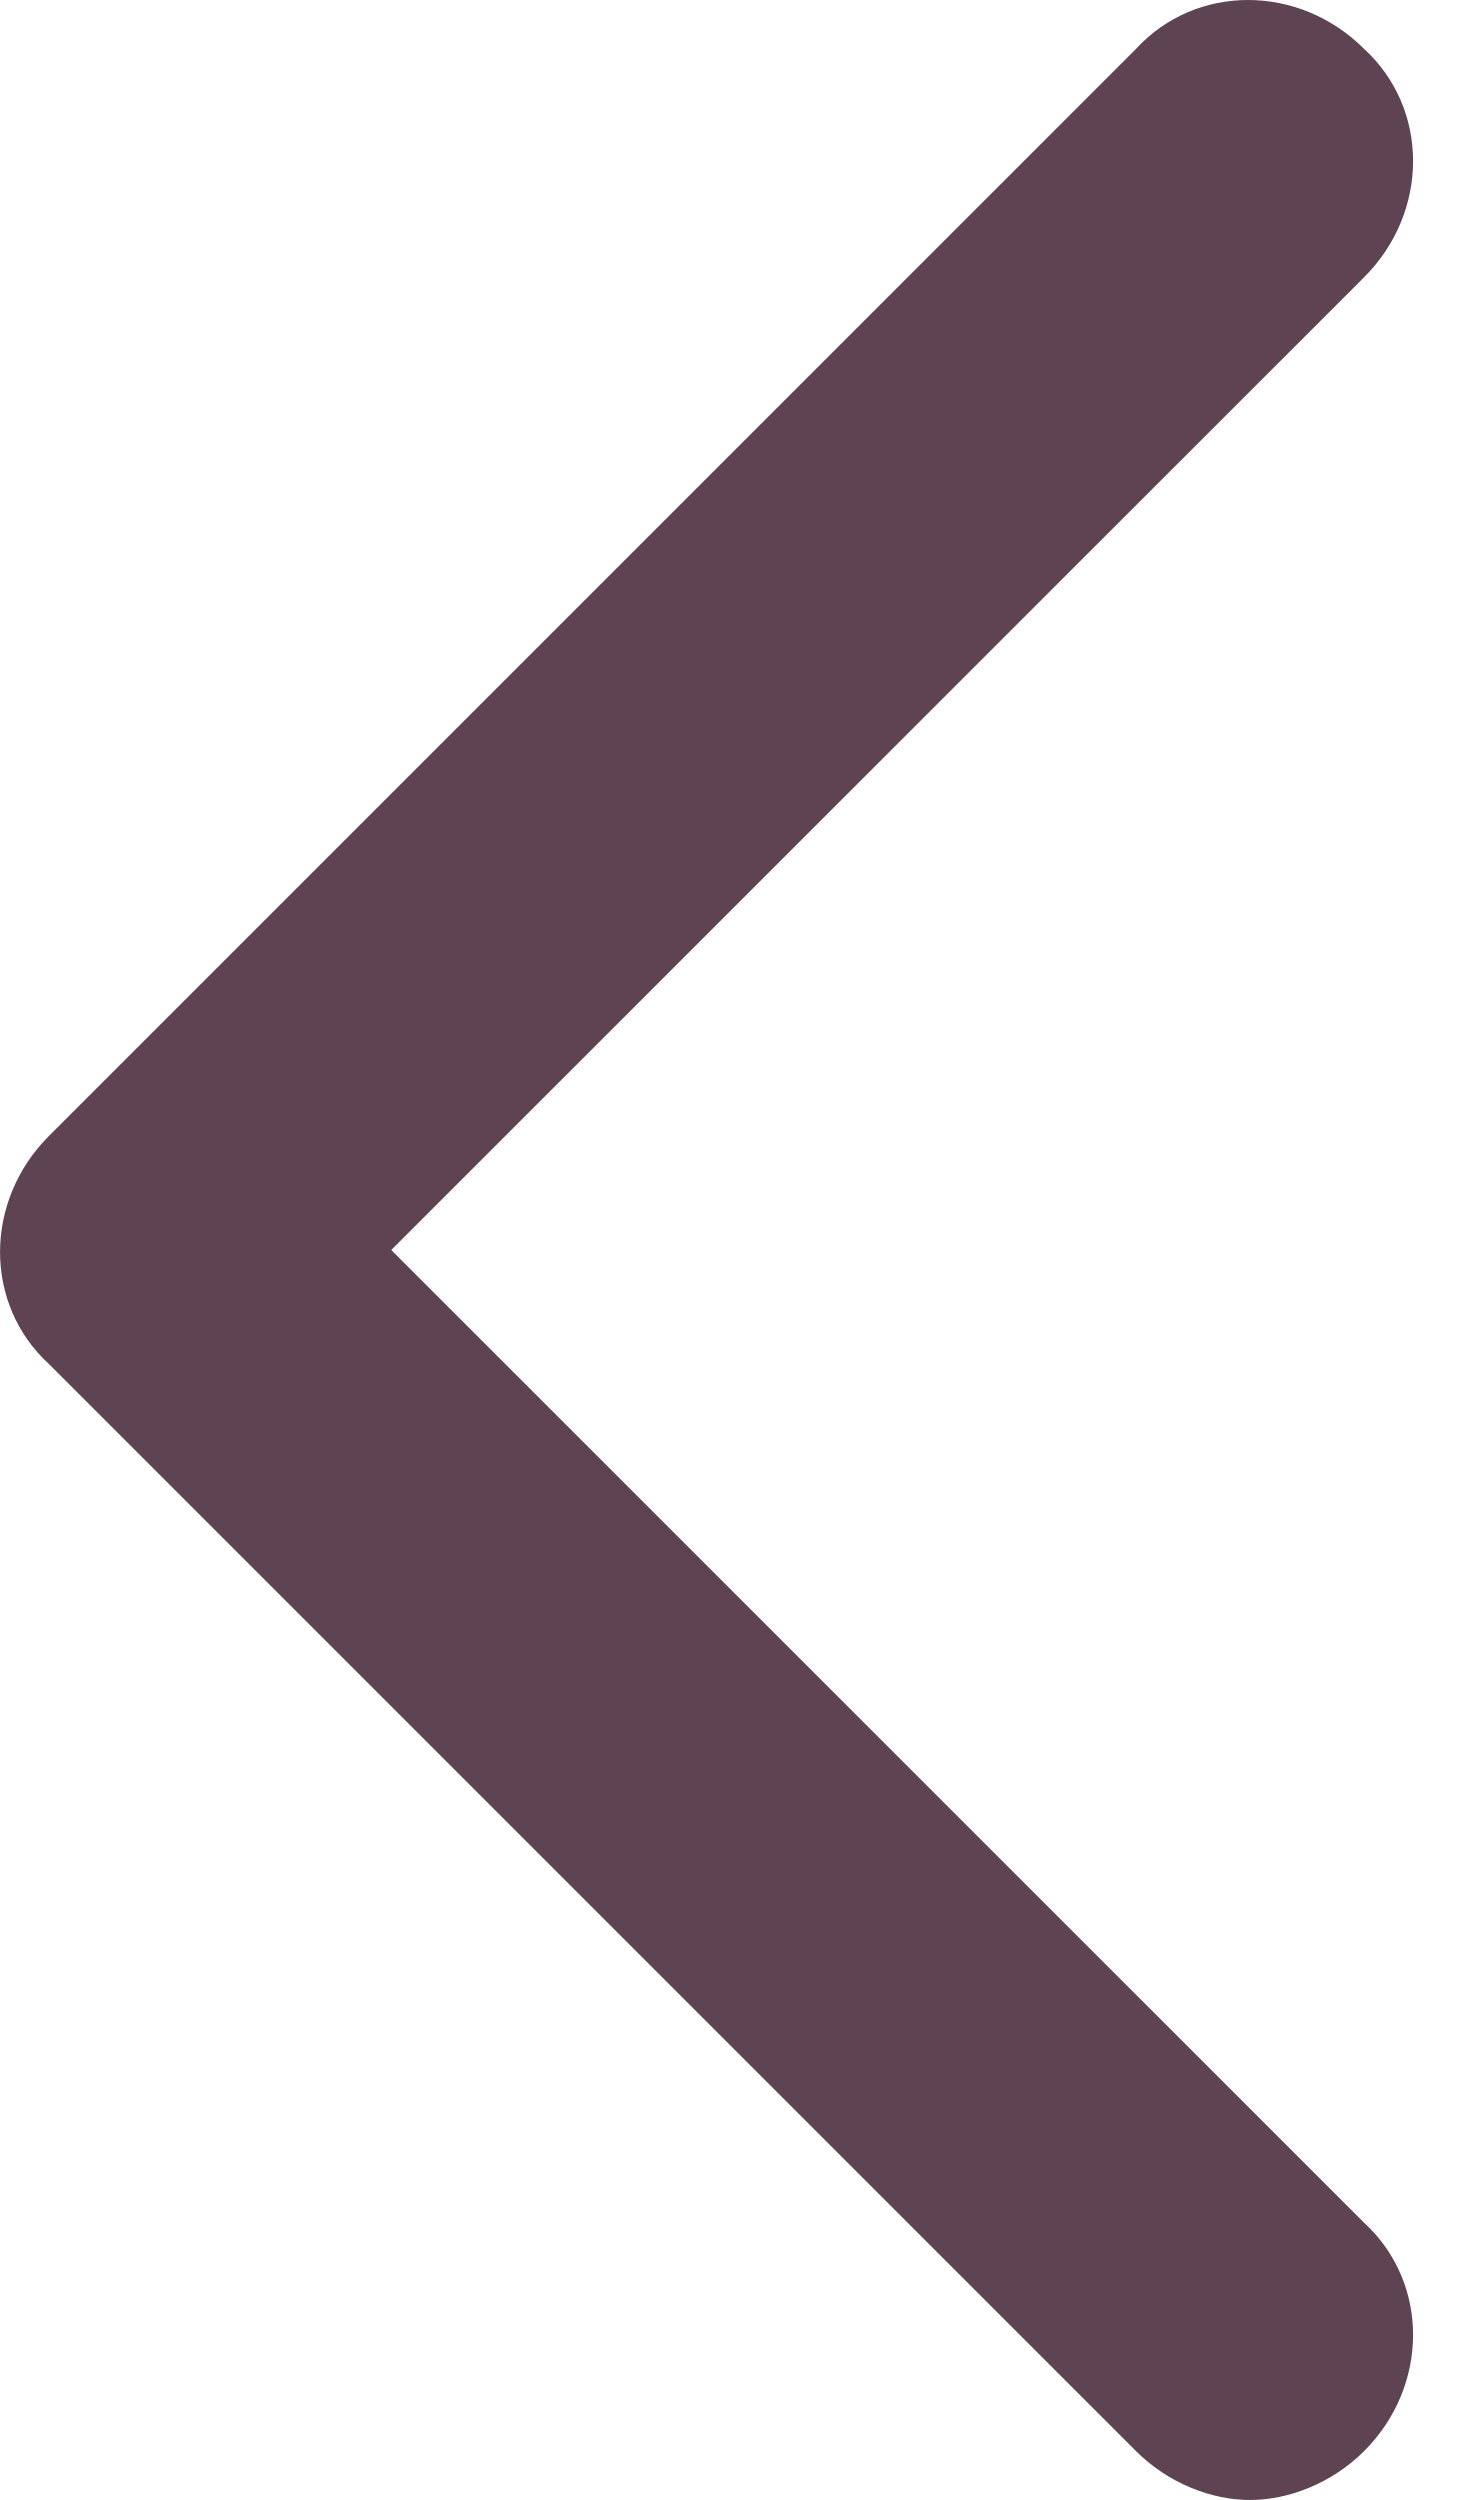
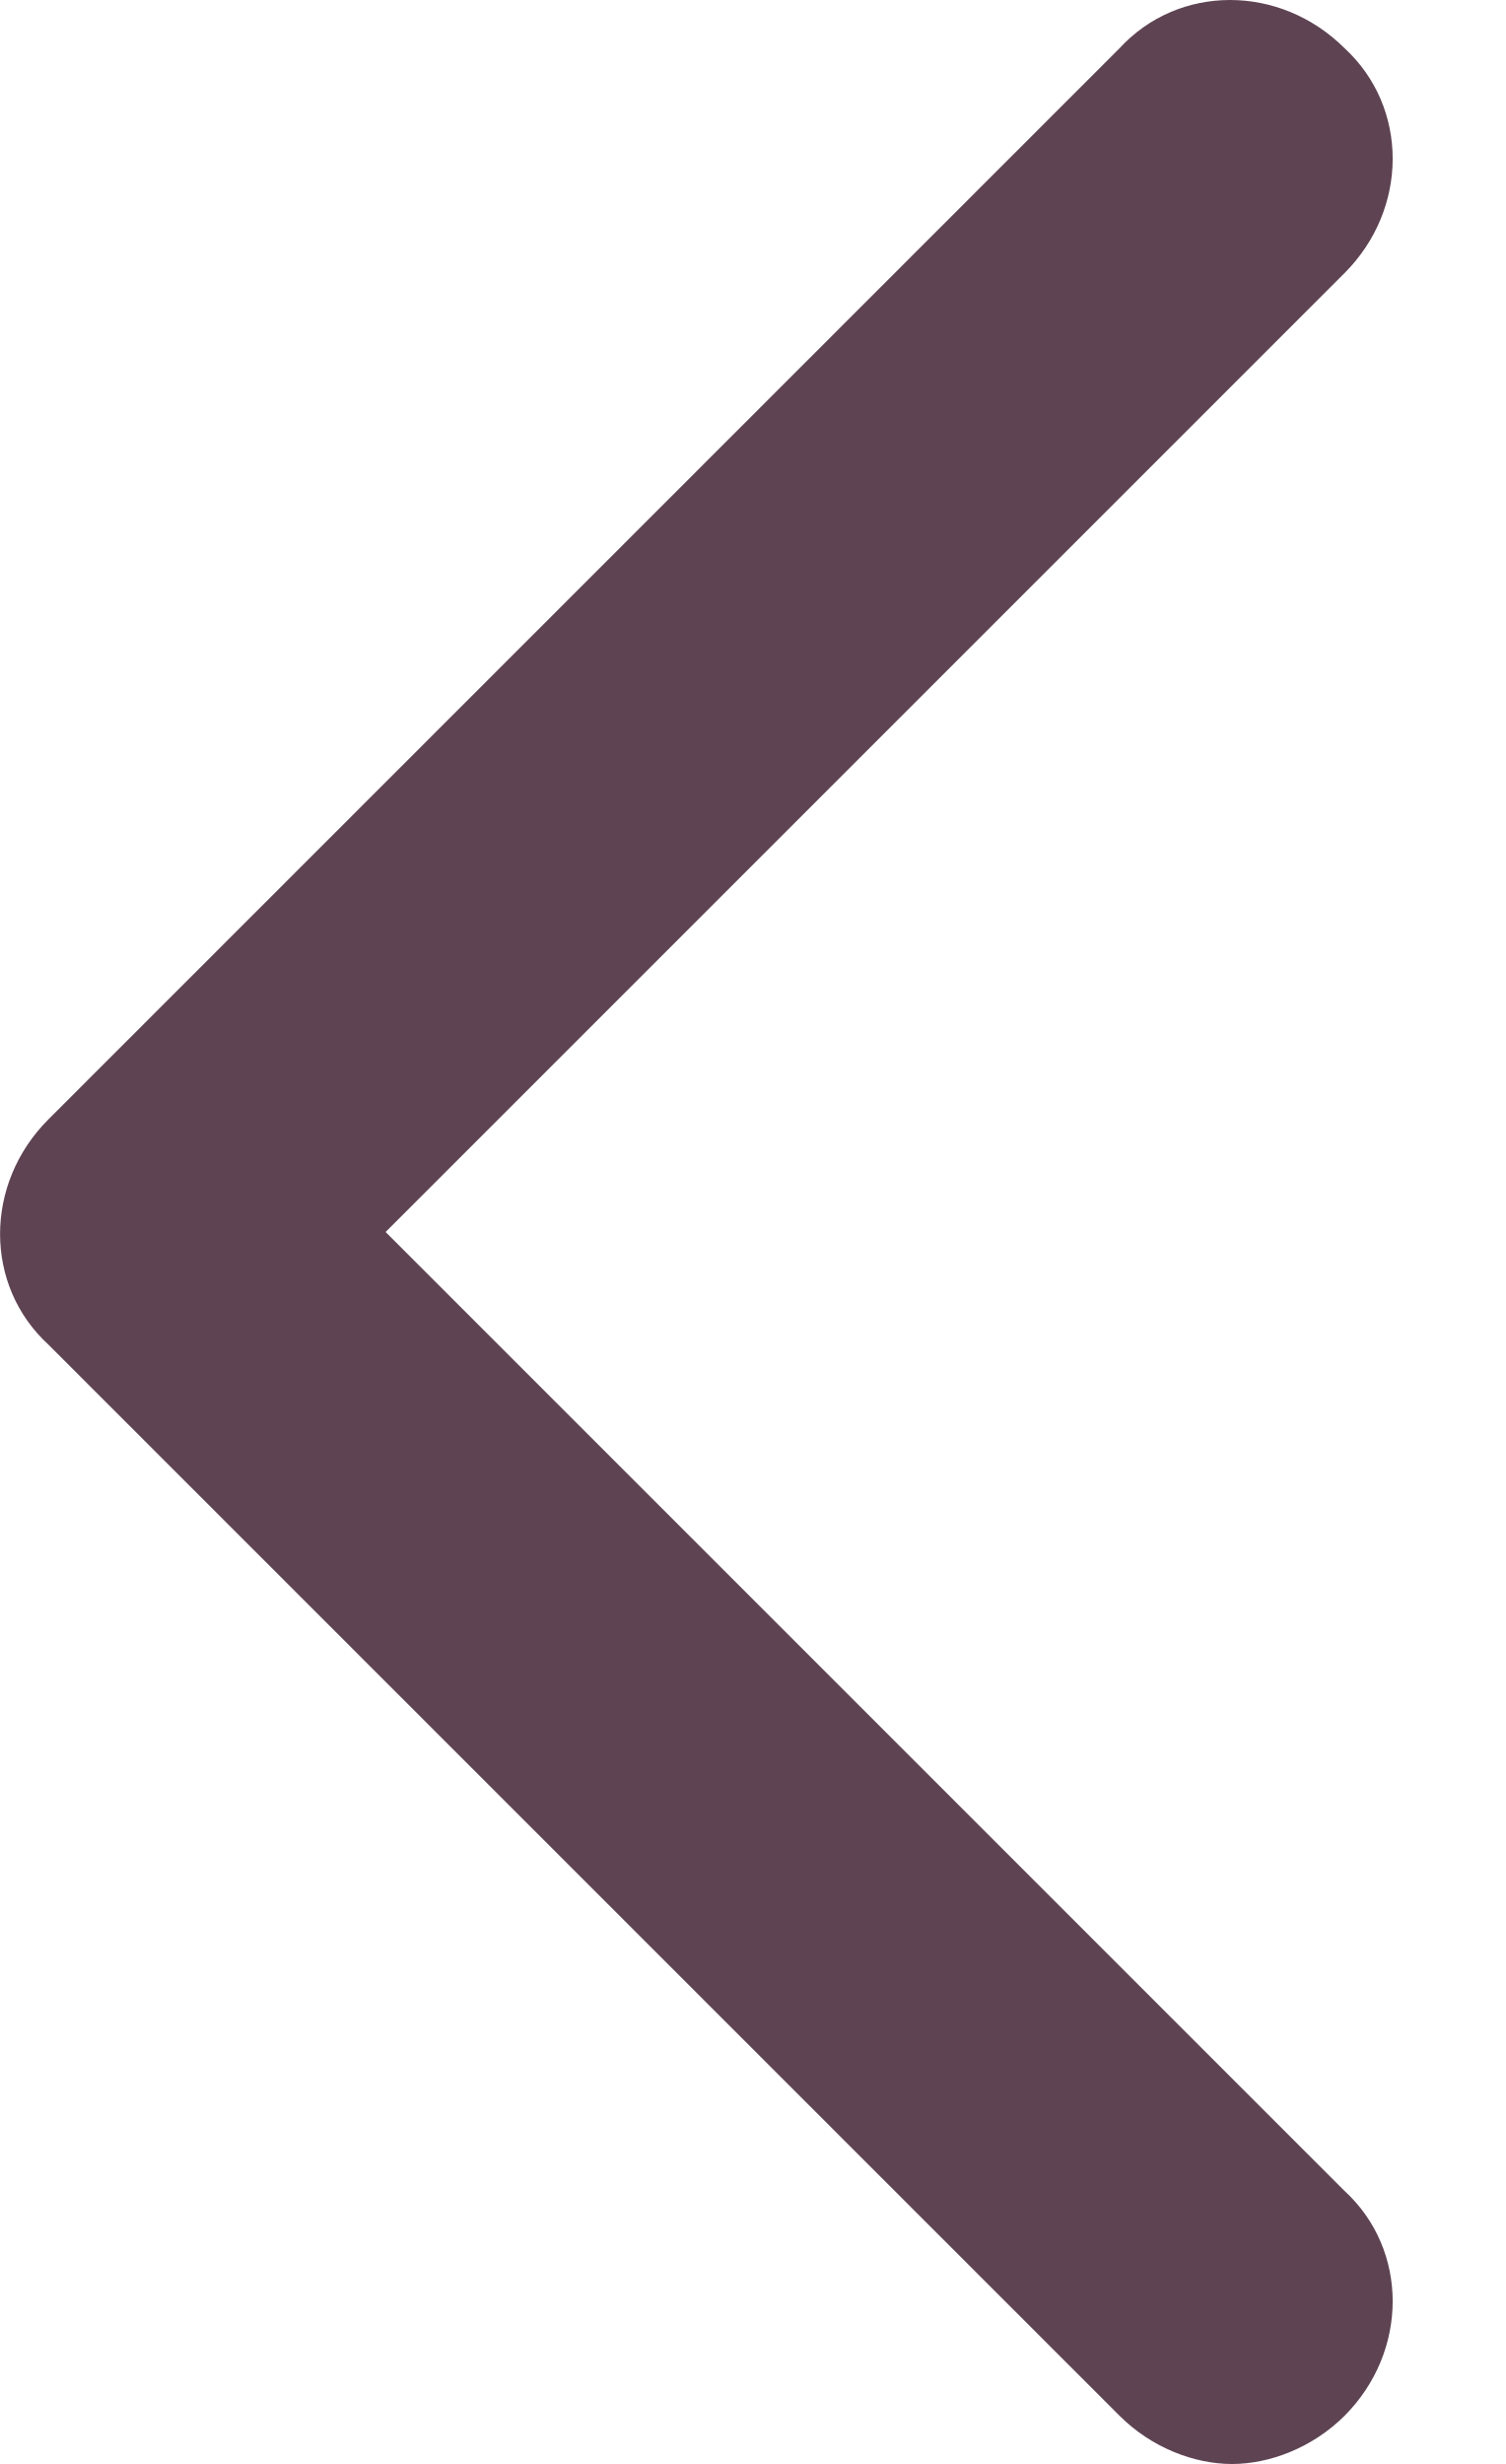
- <svg xmlns="http://www.w3.org/2000/svg" width="14px" height="24px" viewBox="0 0 14 24" version="1.1">
+ <svg xmlns="http://www.w3.org/2000/svg" width="11px" height="18px" viewBox="0 0 11 18" version="1.1">
  <g id="Page-1" stroke="none" stroke-width="1" fill="none" fill-rule="evenodd">
    <g id="landing" transform="translate(-1218, -139)" fill="#5E4352" fill-rule="nonzero">
-       <path d="M1229.981,139 C1229.583,139 1229.192,139.157 1228.905,139.47 L1218.47,149.905 C1217.844,150.531 1217.844,151.522 1218.47,152.095 L1228.905,162.53 C1229.218,162.843 1229.635,163 1230,163 C1230.365,163 1230.783,162.843 1231.096,162.53 C1231.722,161.904 1231.722,160.913 1231.096,160.339 L1221.756,151 L1231.096,141.661 C1231.722,141.035 1231.722,140.044 1231.096,139.47 C1230.783,139.157 1230.379,139 1229.981,139 Z" id="chevron" />
+       <path d="M1226.986,139 C1226.687,139 1226.394,139.118 1226.179,139.352 L1218.353,147.178 C1217.883,147.648 1217.883,148.391 1218.353,148.822 L1226.179,156.648 C1226.413,156.882 1226.726,157 1227,157 C1227.274,157 1227.587,156.882 1227.822,156.648 C1228.291,156.178 1228.291,155.435 1227.822,155.005 L1220.817,148 L1227.822,140.995 C1228.291,140.526 1228.291,139.783 1227.822,139.352 C1227.587,139.118 1227.284,139 1226.986,139 Z" id="chevron" />
    </g>
  </g>
</svg>
